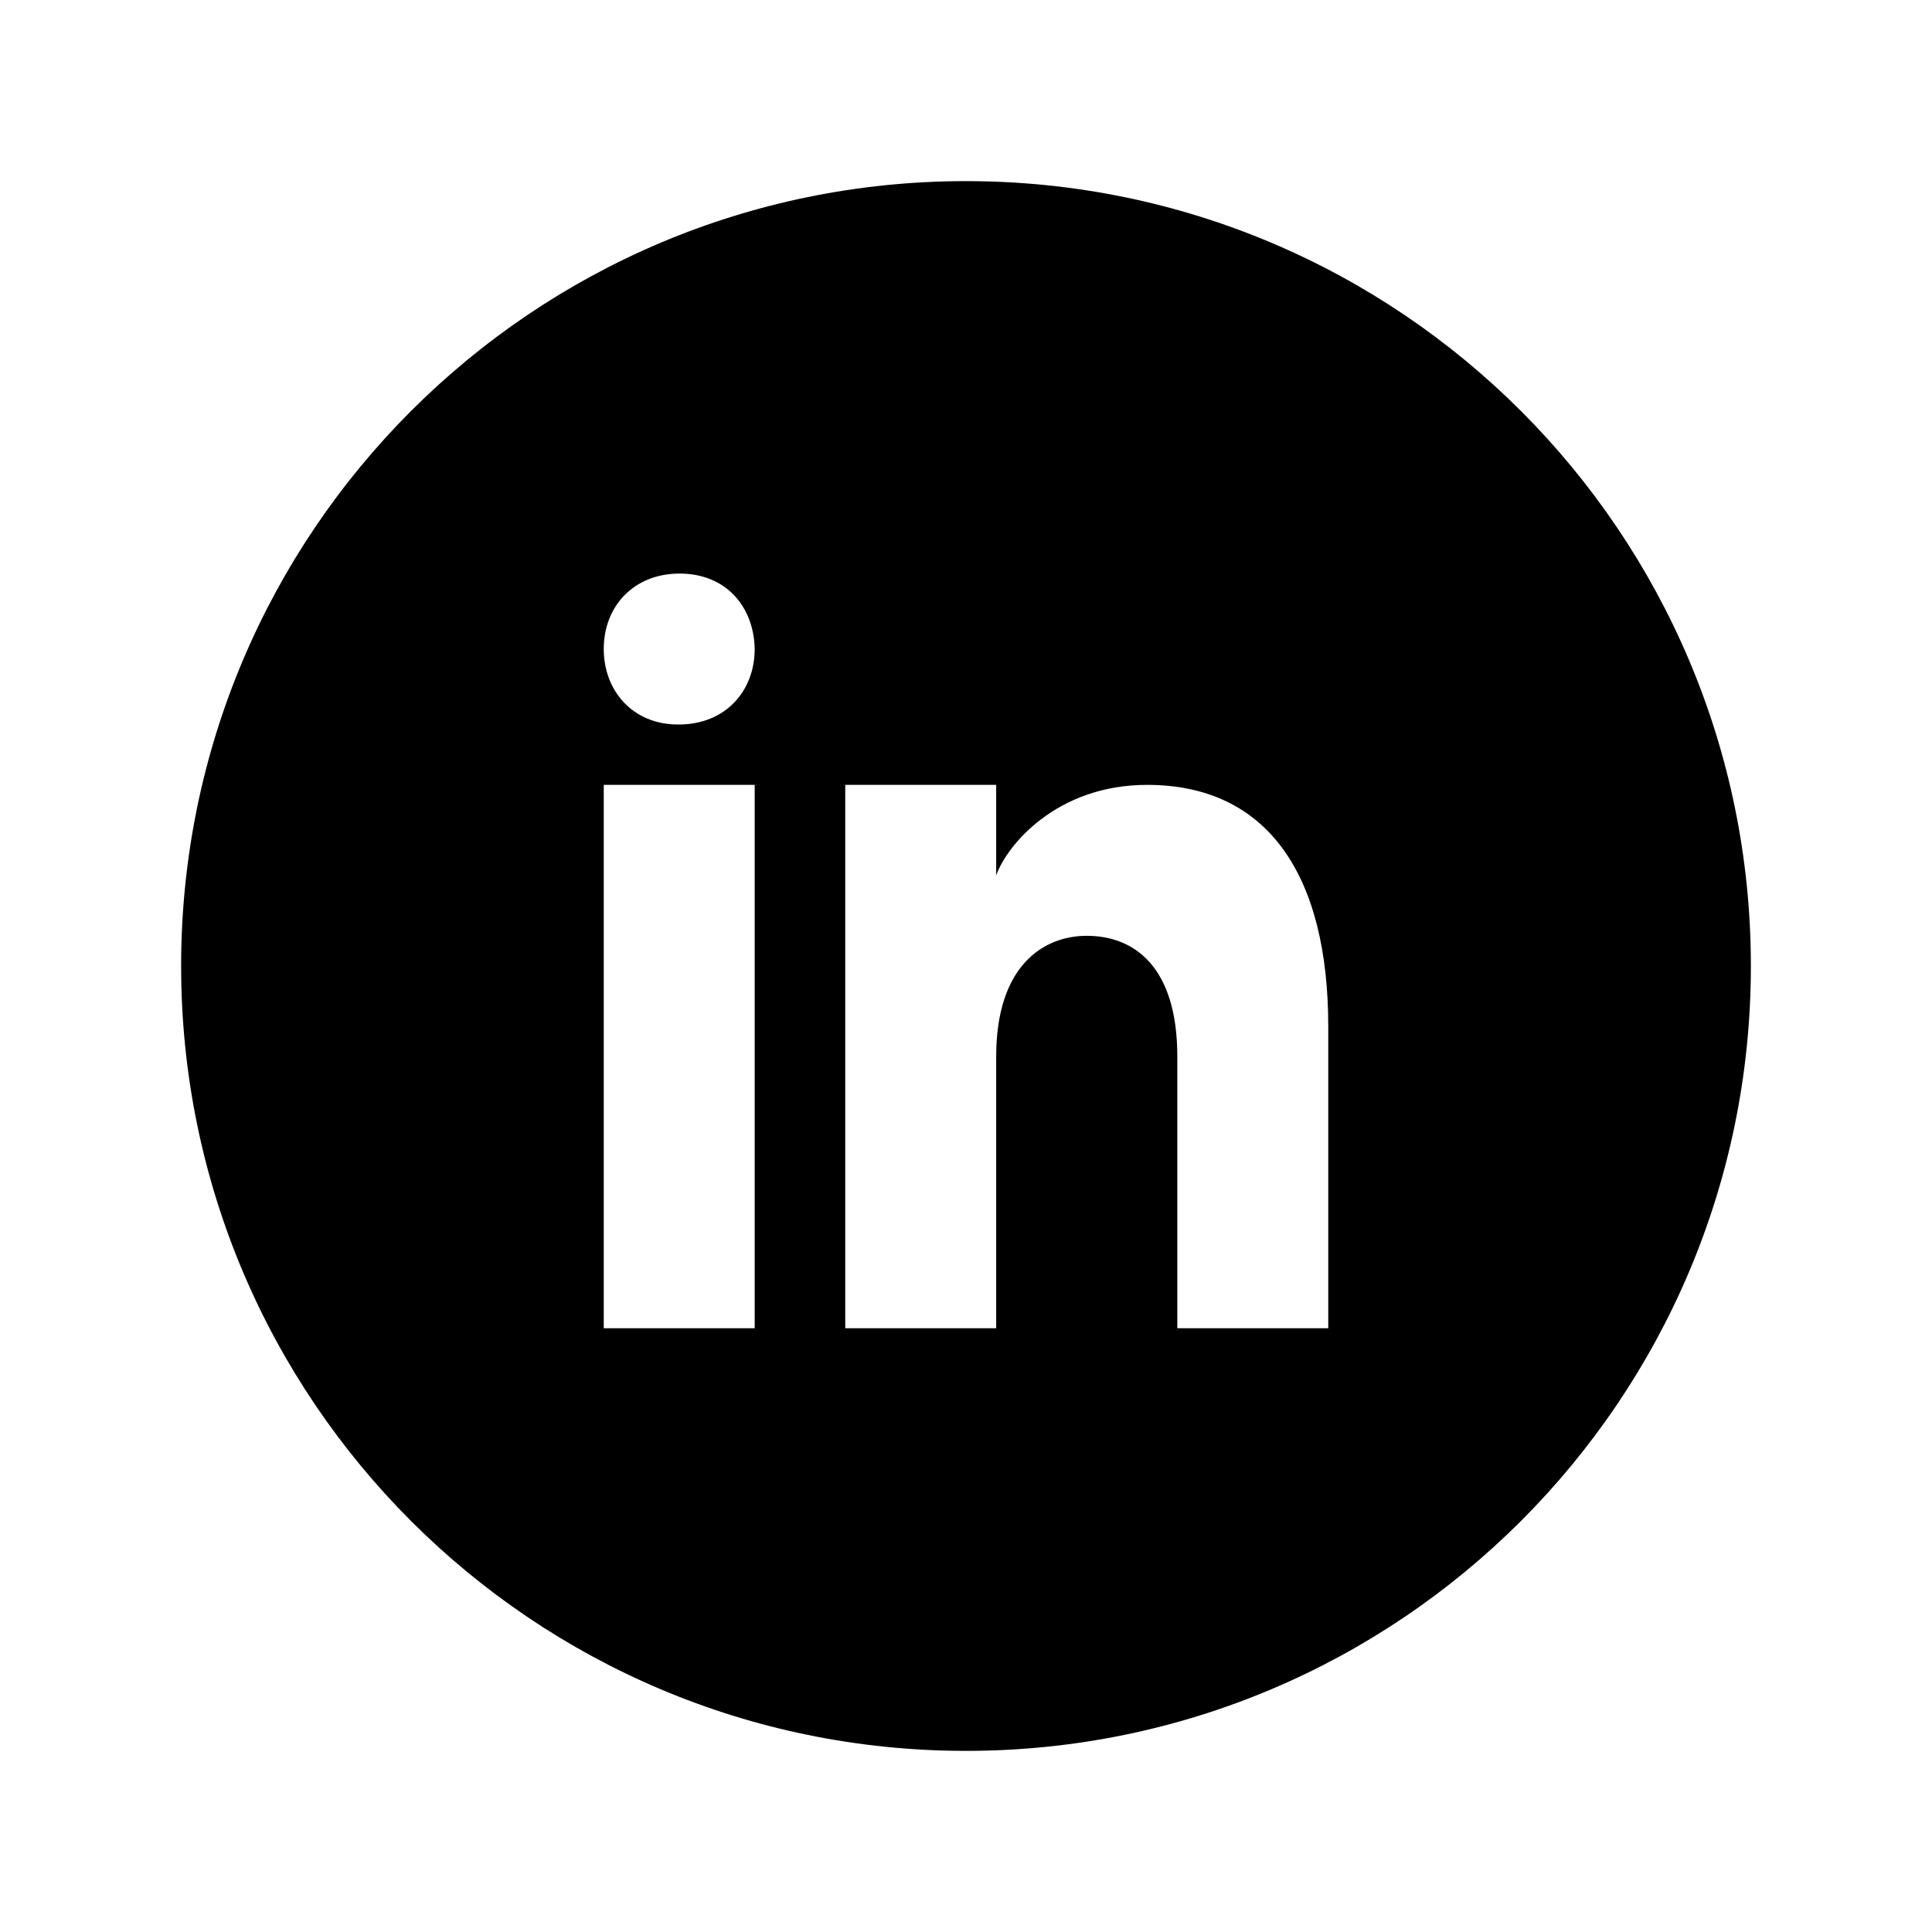
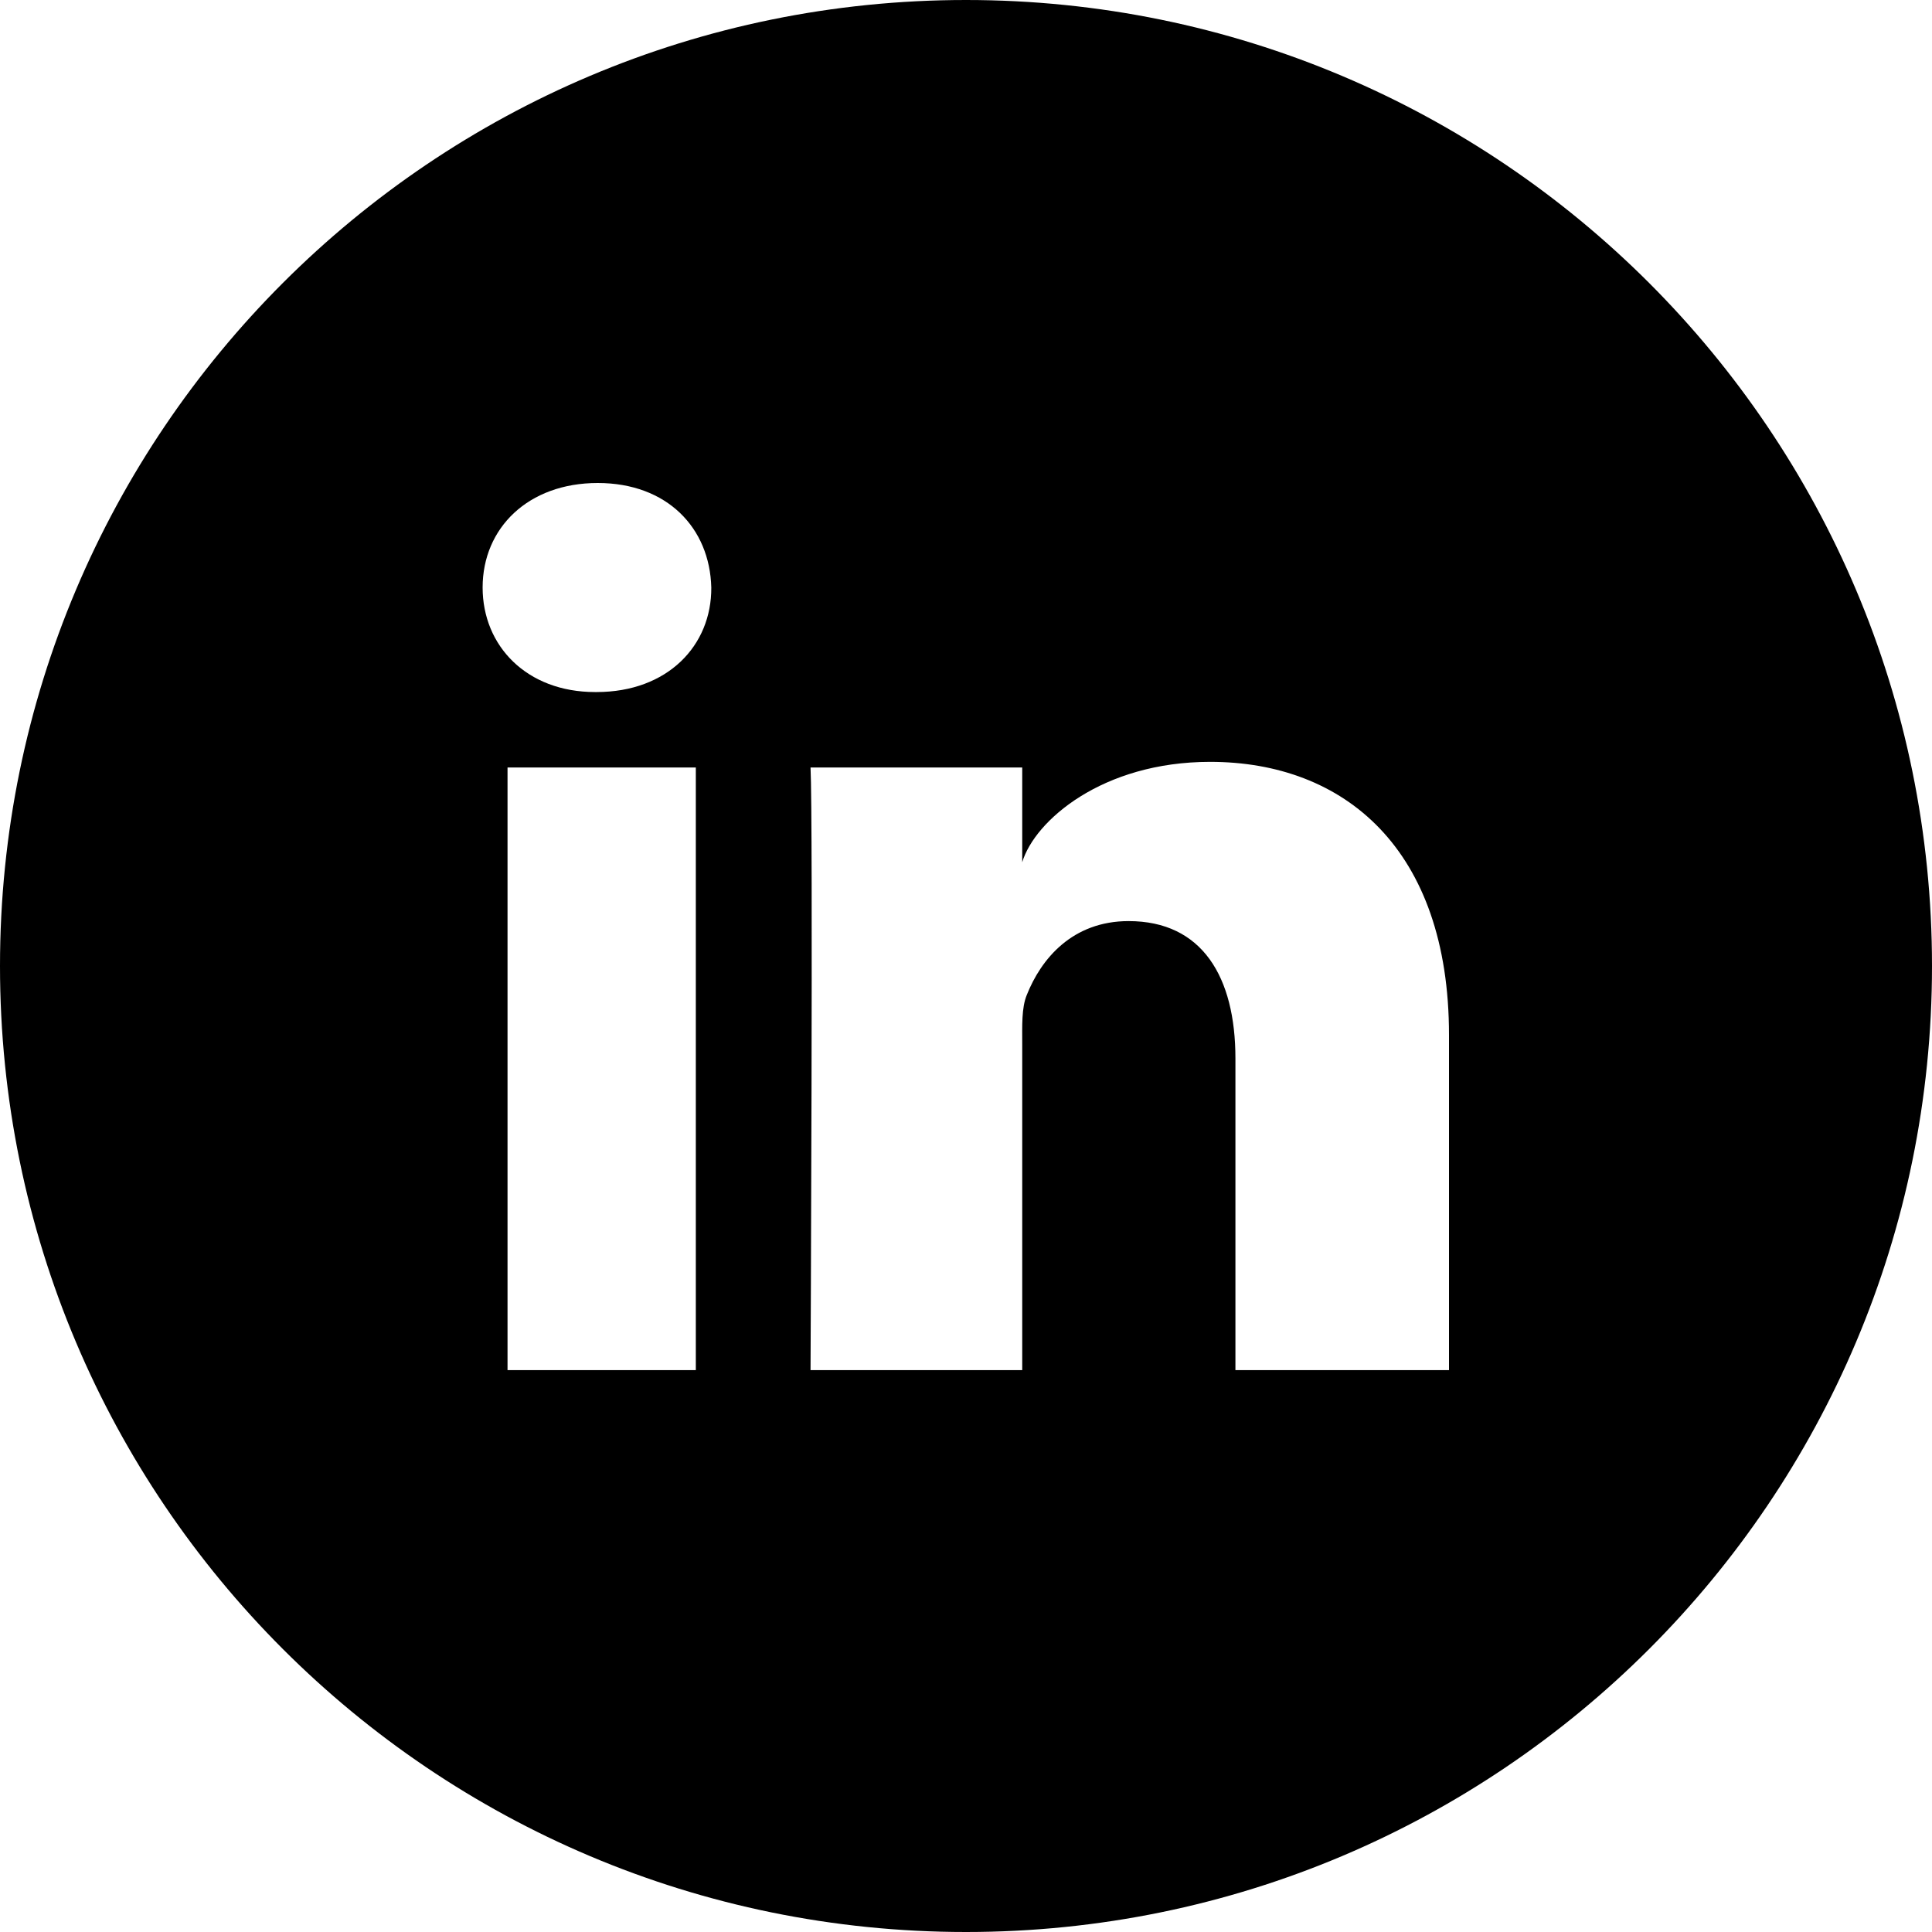
- <svg xmlns="http://www.w3.org/2000/svg" viewBox="0 0 64 64" width="512px" height="512px">
-   <path d="M32,6C17.641,6,6,17.641,6,32c0,14.359,11.641,26,26,26s26-11.641,26-26C58,17.641,46.359,6,32,6z M25,44h-5V26h5V44z M22.485,24h-0.028C20.965,24,20,22.888,20,21.499C20,20.08,20.995,19,22.514,19c1.521,0,2.458,1.08,2.486,2.499 C25,22.887,24.035,24,22.485,24z M44,44h-5v-9c0-3-1.446-4-3-4c-1.445,0-3,1-3,4v9h-5V26h5v3c0.343-0.981,1.984-3,5-3c4,0,6,3,6,8 V44z" />
+ <svg fill="#000000" height="800px" width="800px" version="1.1" id="Layer_1" viewBox="-143 145 512 512" xml:space="preserve">
+   <path d="M113,145c-141.4,0-256,114.6-256,256s114.6,256,256,256s256-114.6,256-256S254.4,145,113,145z M41.4,508.1H-8.5V348.4h49.9  V508.1z M15.1,328.4h-0.4c-18.1,0-29.8-12.2-29.8-27.7c0-15.8,12.1-27.7,30.5-27.7c18.4,0,29.7,11.9,30.1,27.7  C45.6,316.1,33.9,328.4,15.1,328.4z M241,508.1h-56.6v-82.6c0-21.6-8.8-36.4-28.3-36.4c-14.9,0-23.2,10-27,19.6  c-1.4,3.4-1.2,8.2-1.2,13.1v86.3H71.8c0,0,0.7-146.4,0-159.7h56.1v25.1c3.3-11,21.2-26.6,49.8-26.6c35.5,0,63.3,23,63.3,72.4V508.1z  " />
</svg>
